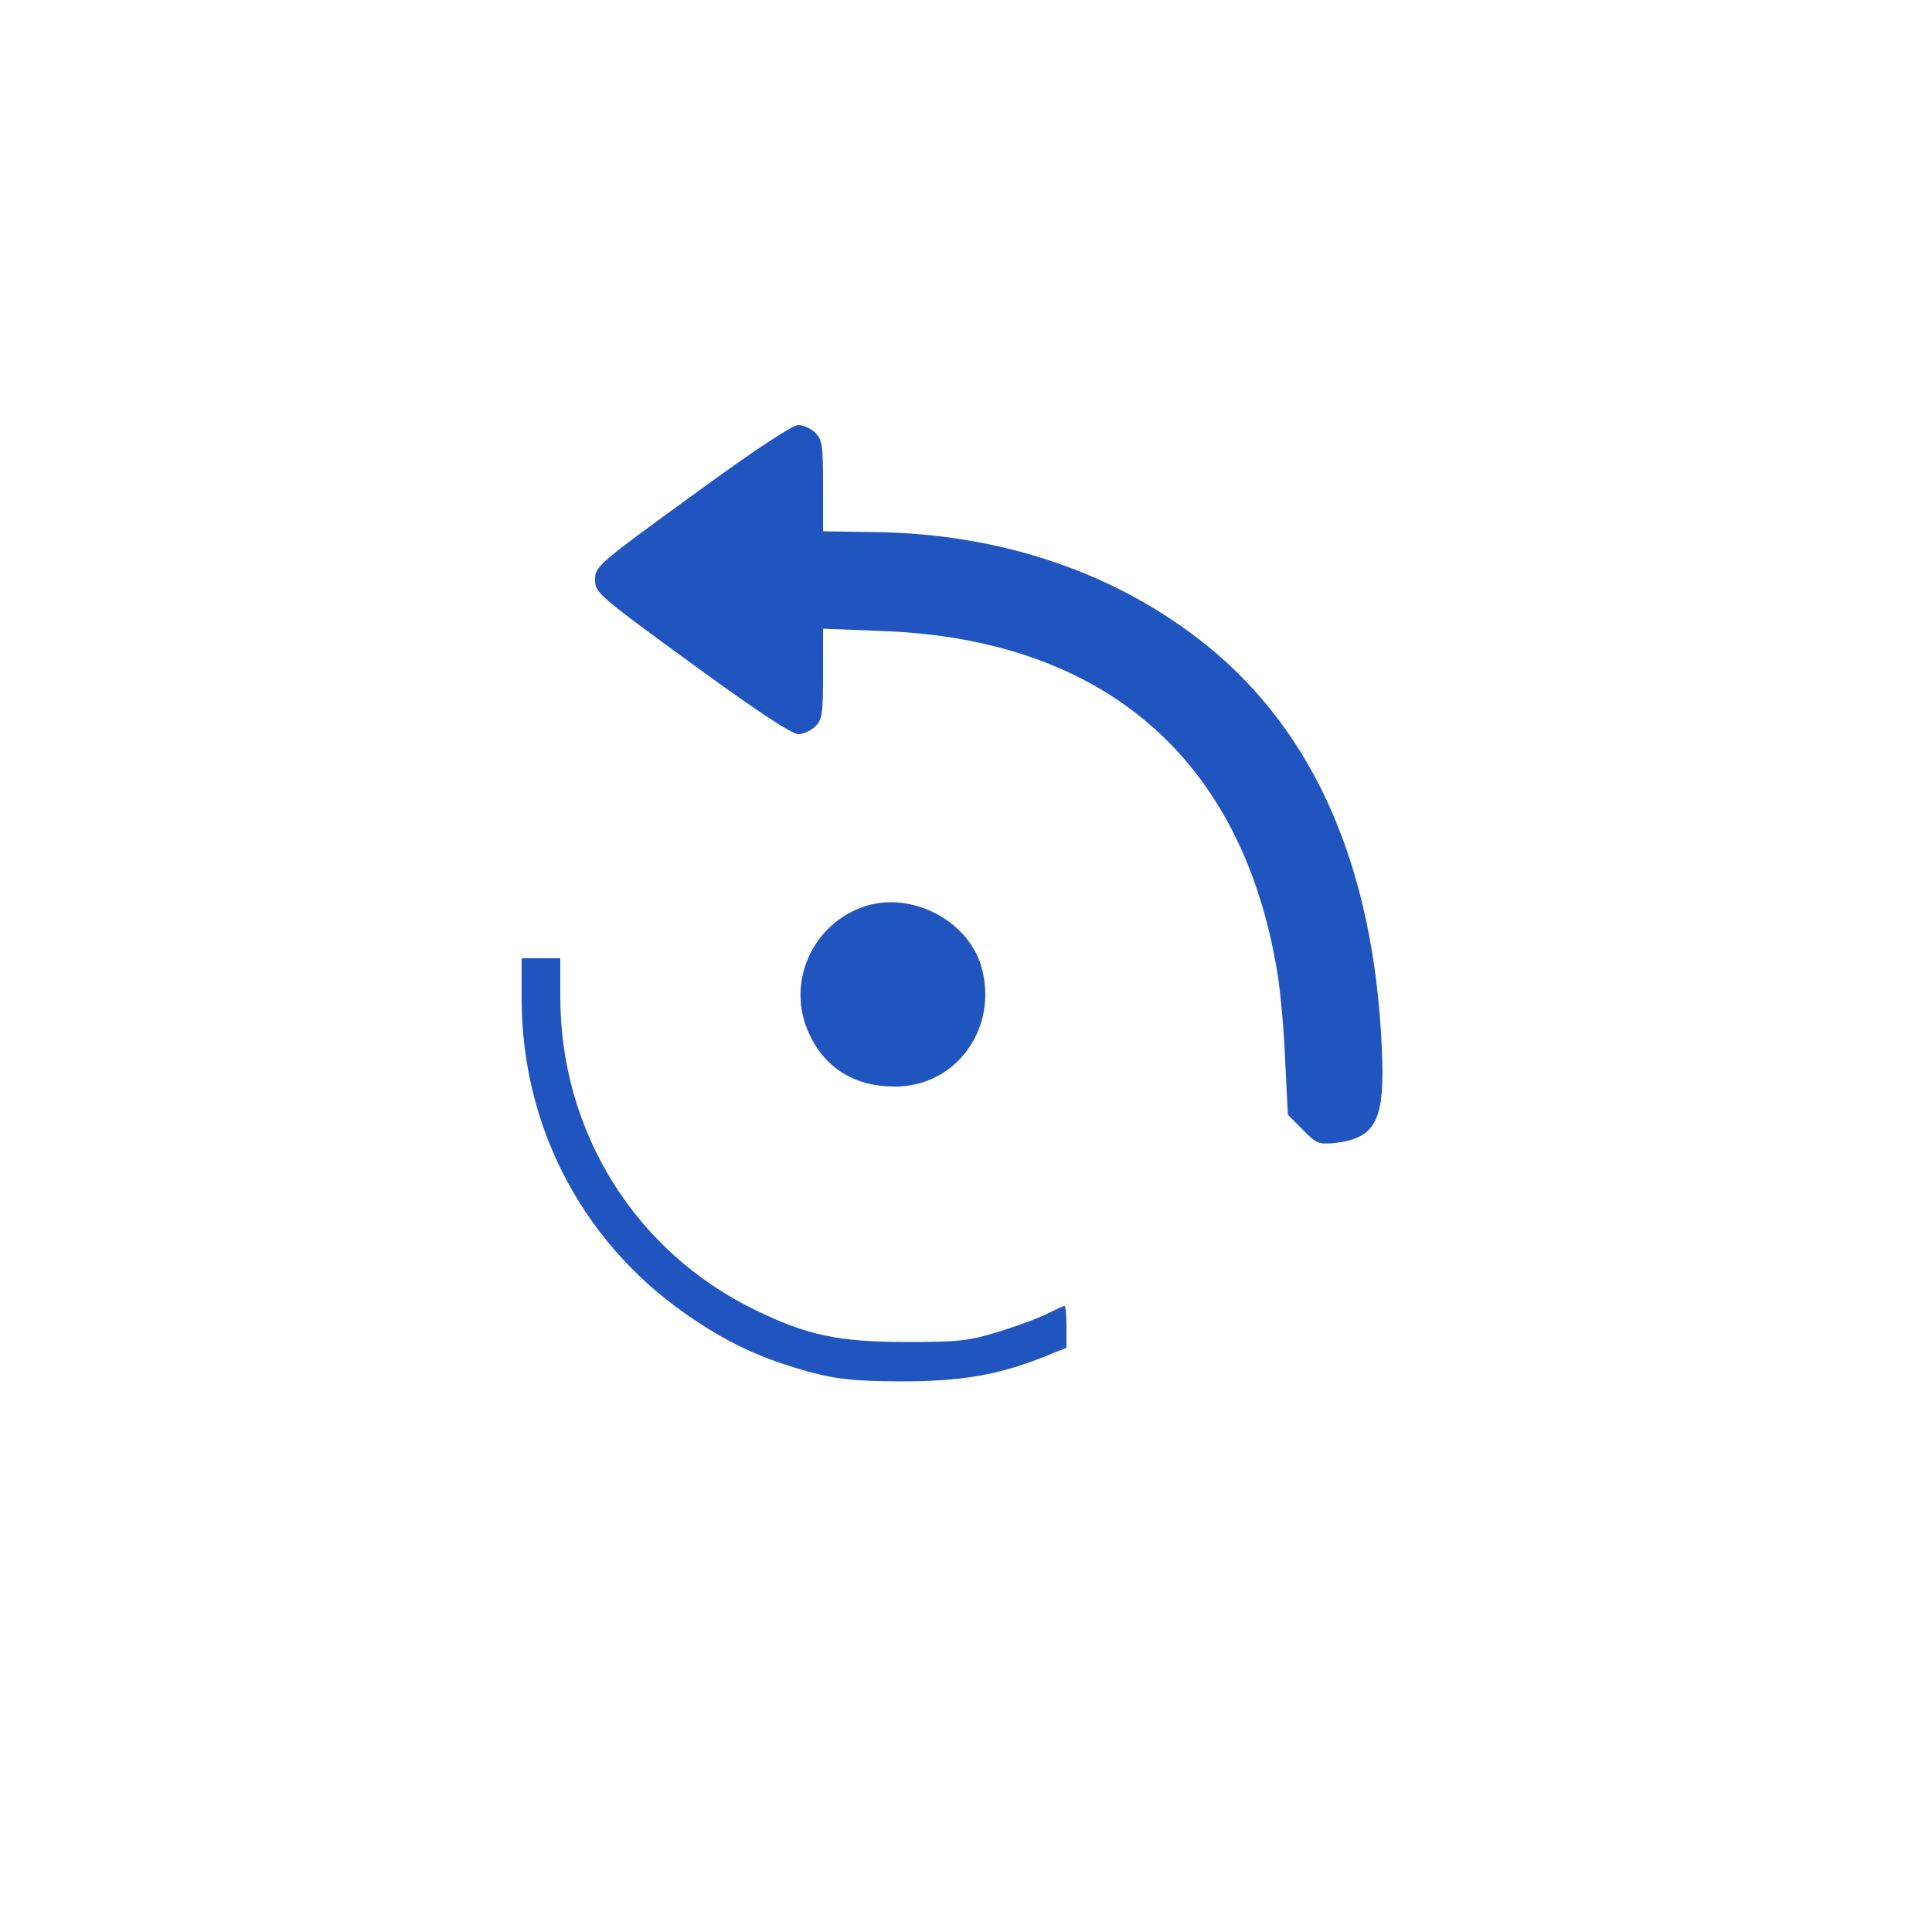
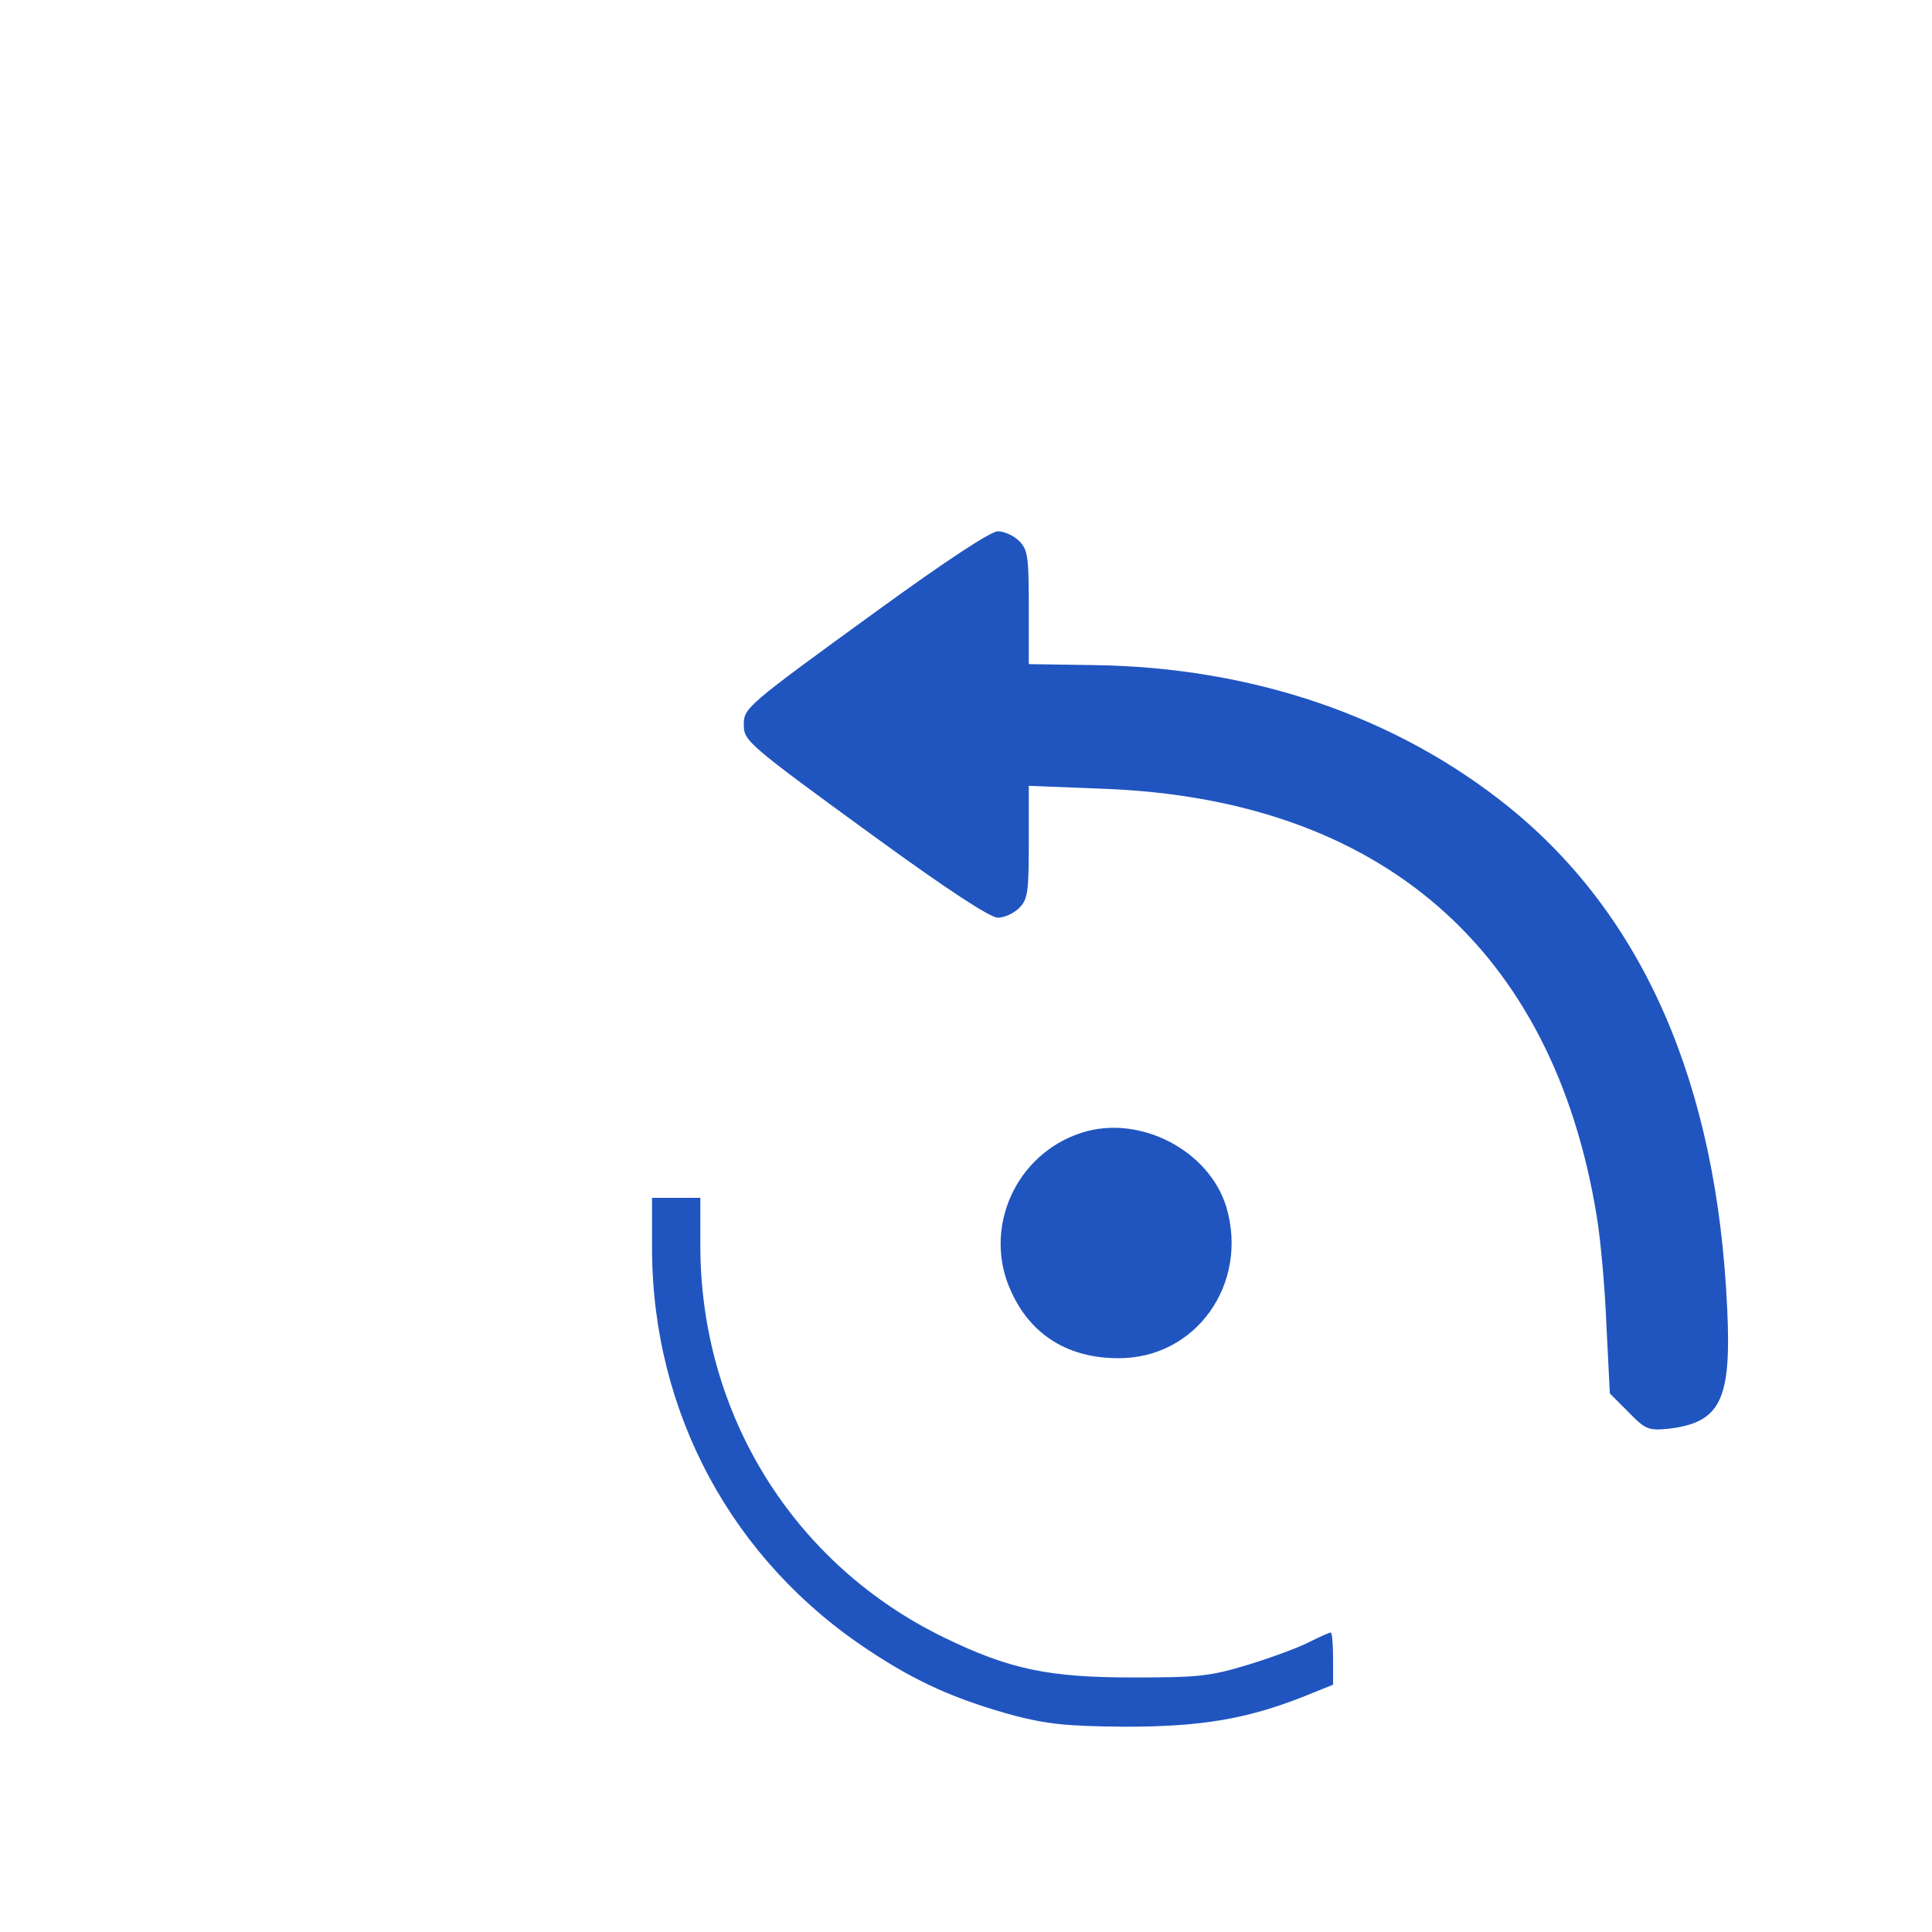
- <svg xmlns="http://www.w3.org/2000/svg" version="1.0" width="500pt" height="500pt" viewBox="0 0 500 500" preserveAspectRatio="xMidYMid meet">
+ <svg xmlns="http://www.w3.org/2000/svg" version="1.0" viewBox="0 0 400 400" preserveAspectRatio="xMidYMid meet">
  <g transform="translate(0,500) scale(0.1,-0.1)" fill="#2055c0" stroke="none">
    <path d="M1814 3734 c-269 -195 -274 -200 -274 -234 0 -34 5 -39 273 -234 147 -107 237 -166 253 -166 13 0 33 9 44 20 18 18 20 33 20 136 l0 117 153 -6 c575 -21 933 -331 1023 -886 8 -48 17 -149 20 -226 l7 -140 39 -39 c35 -36 41 -38 83 -34 107 13 130 59 121 248 -21 465 -173 813 -452 1039 -233 188 -532 290 -861 294 l-133 2 0 118 c0 104 -2 119 -20 137 -11 11 -31 20 -44 20 -15 0 -109 -62 -252 -166z" />
    <path d="M2240 2655 c-138 -44 -207 -200 -146 -330 41 -90 119 -137 221 -137 161 -1 271 154 224 313 -36 118 -180 192 -299 154z" />
    <path d="M1350 2413 c1 -338 166 -644 449 -830 99 -66 181 -102 301 -135 70 -18 111 -22 230 -23 157 0 251 16 368 62 l62 25 0 54 c0 30 -2 54 -5 54 -3 0 -23 -9 -45 -20 -21 -11 -78 -32 -127 -47 -79 -24 -104 -26 -238 -26 -174 0 -255 17 -389 82 -312 151 -506 462 -506 812 l0 99 -50 0 -50 0 0 -107z" />
  </g>
</svg>
